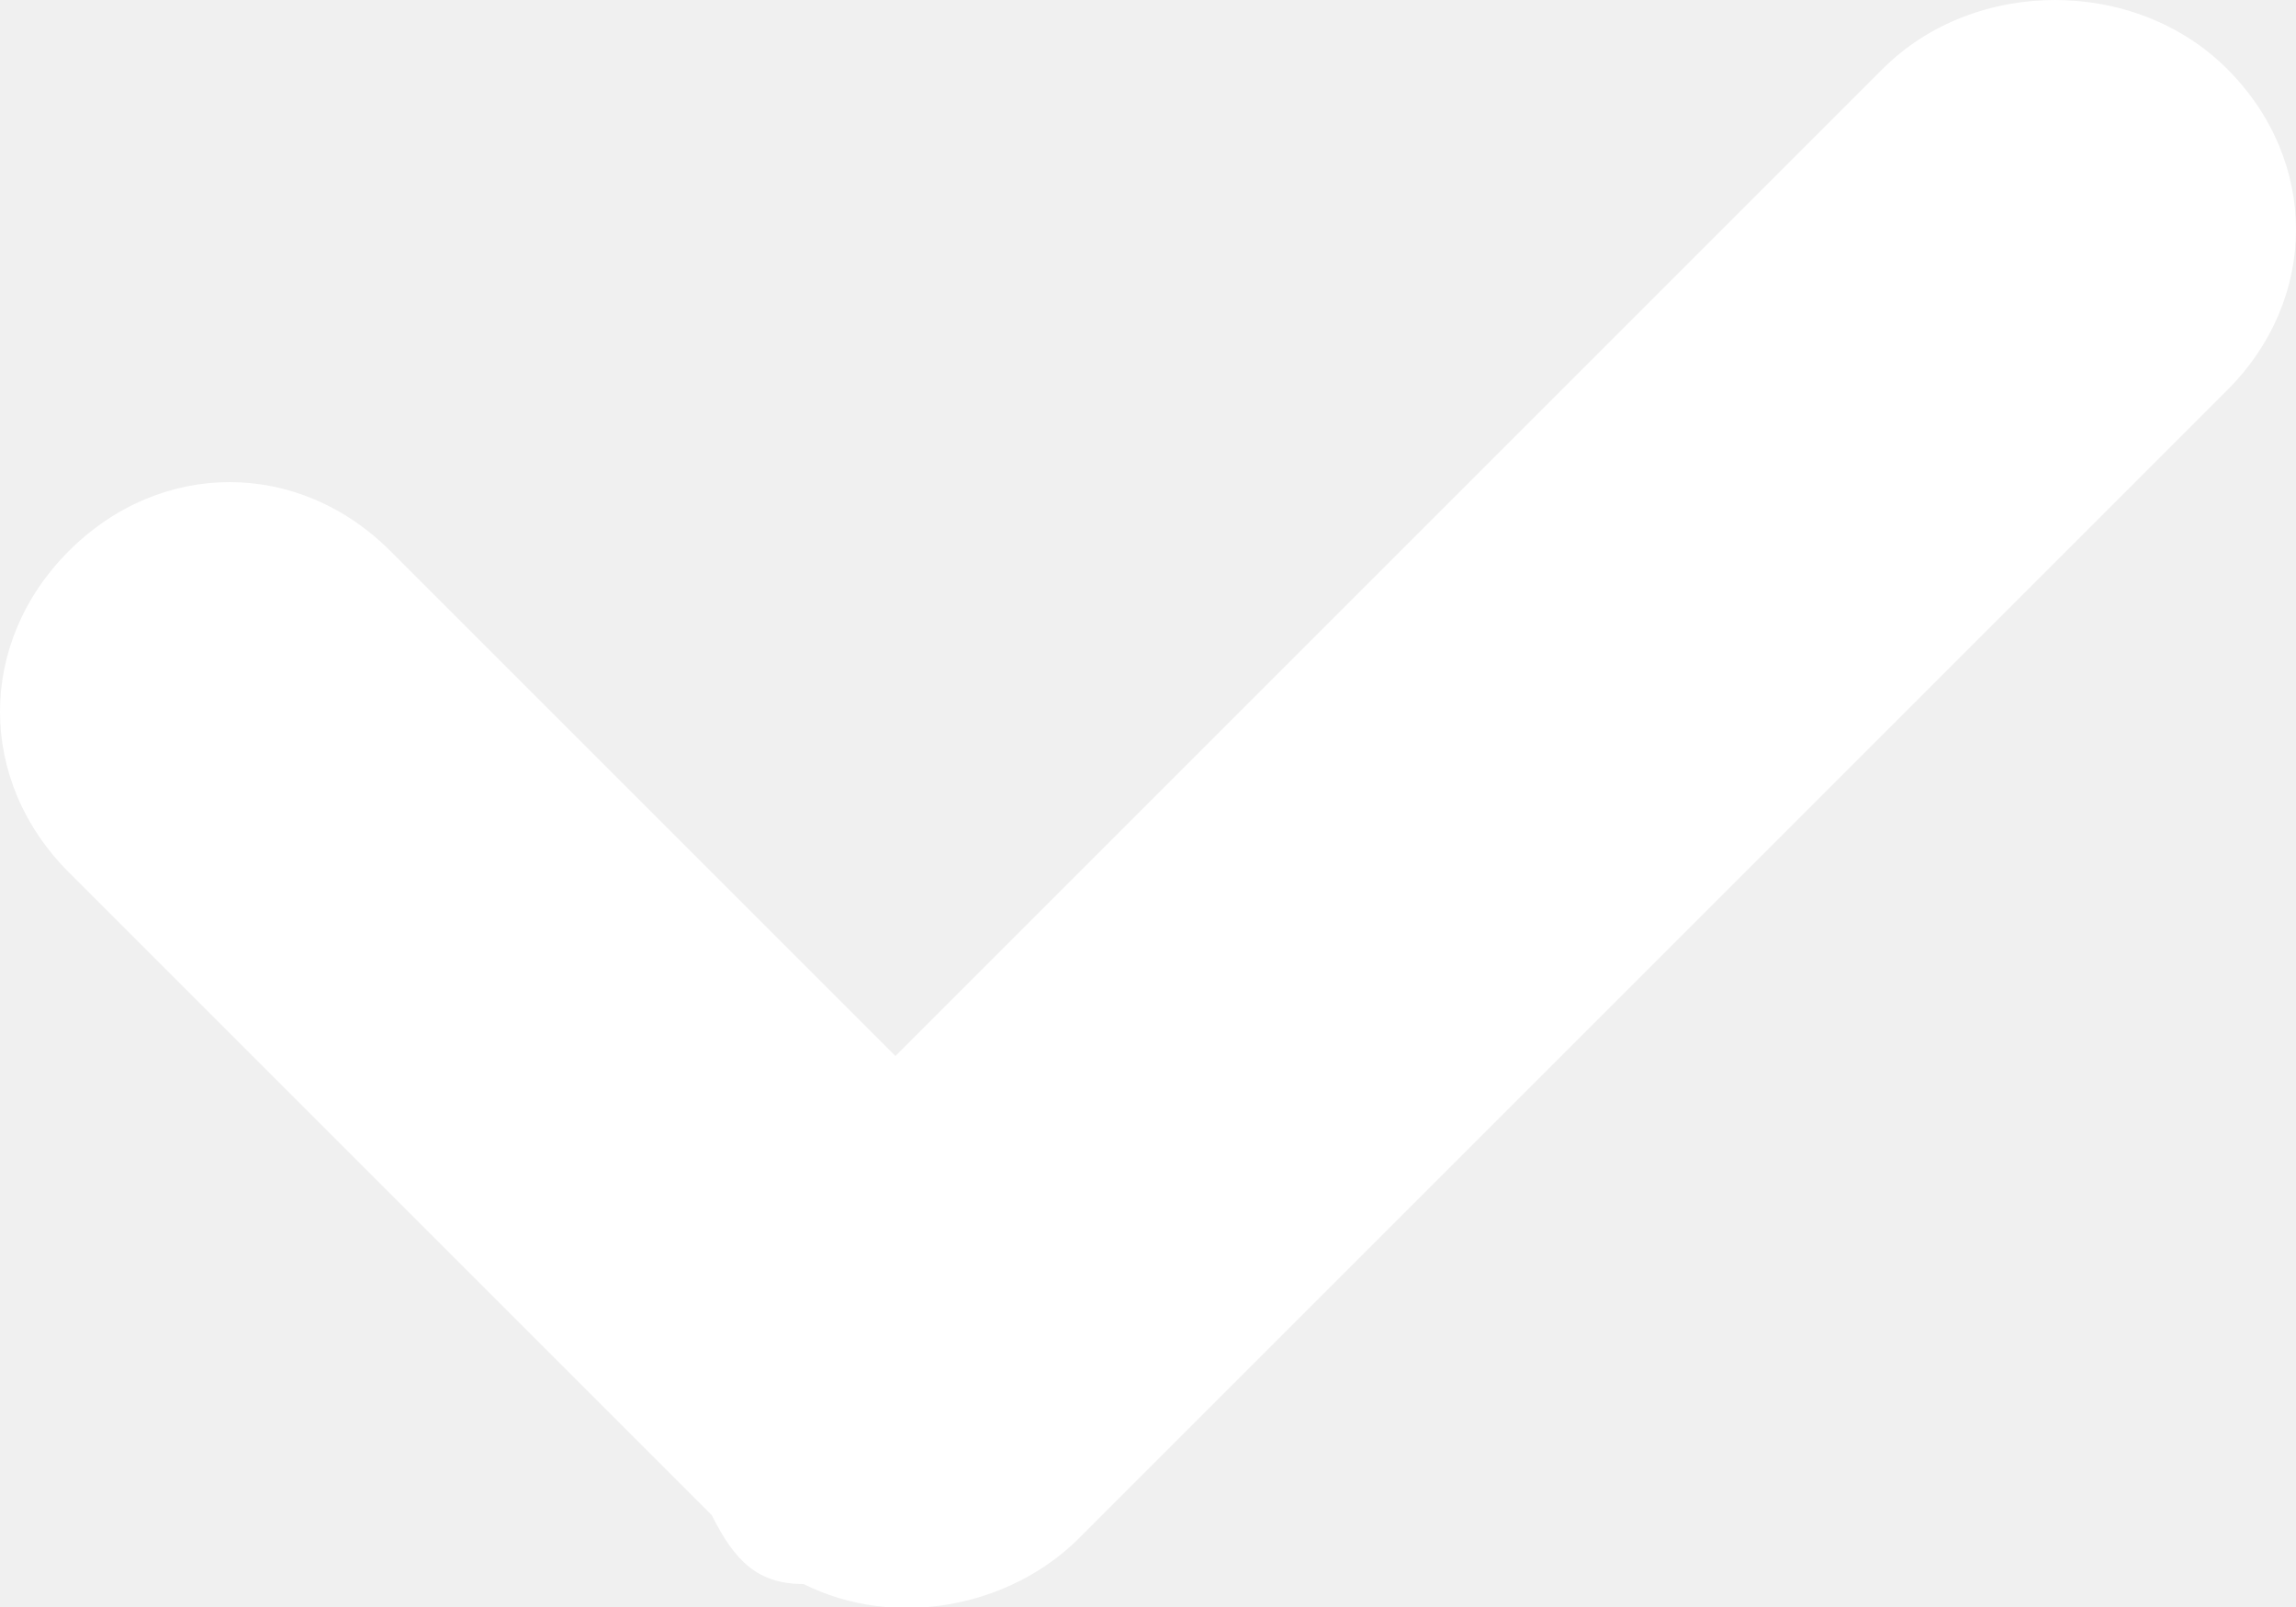
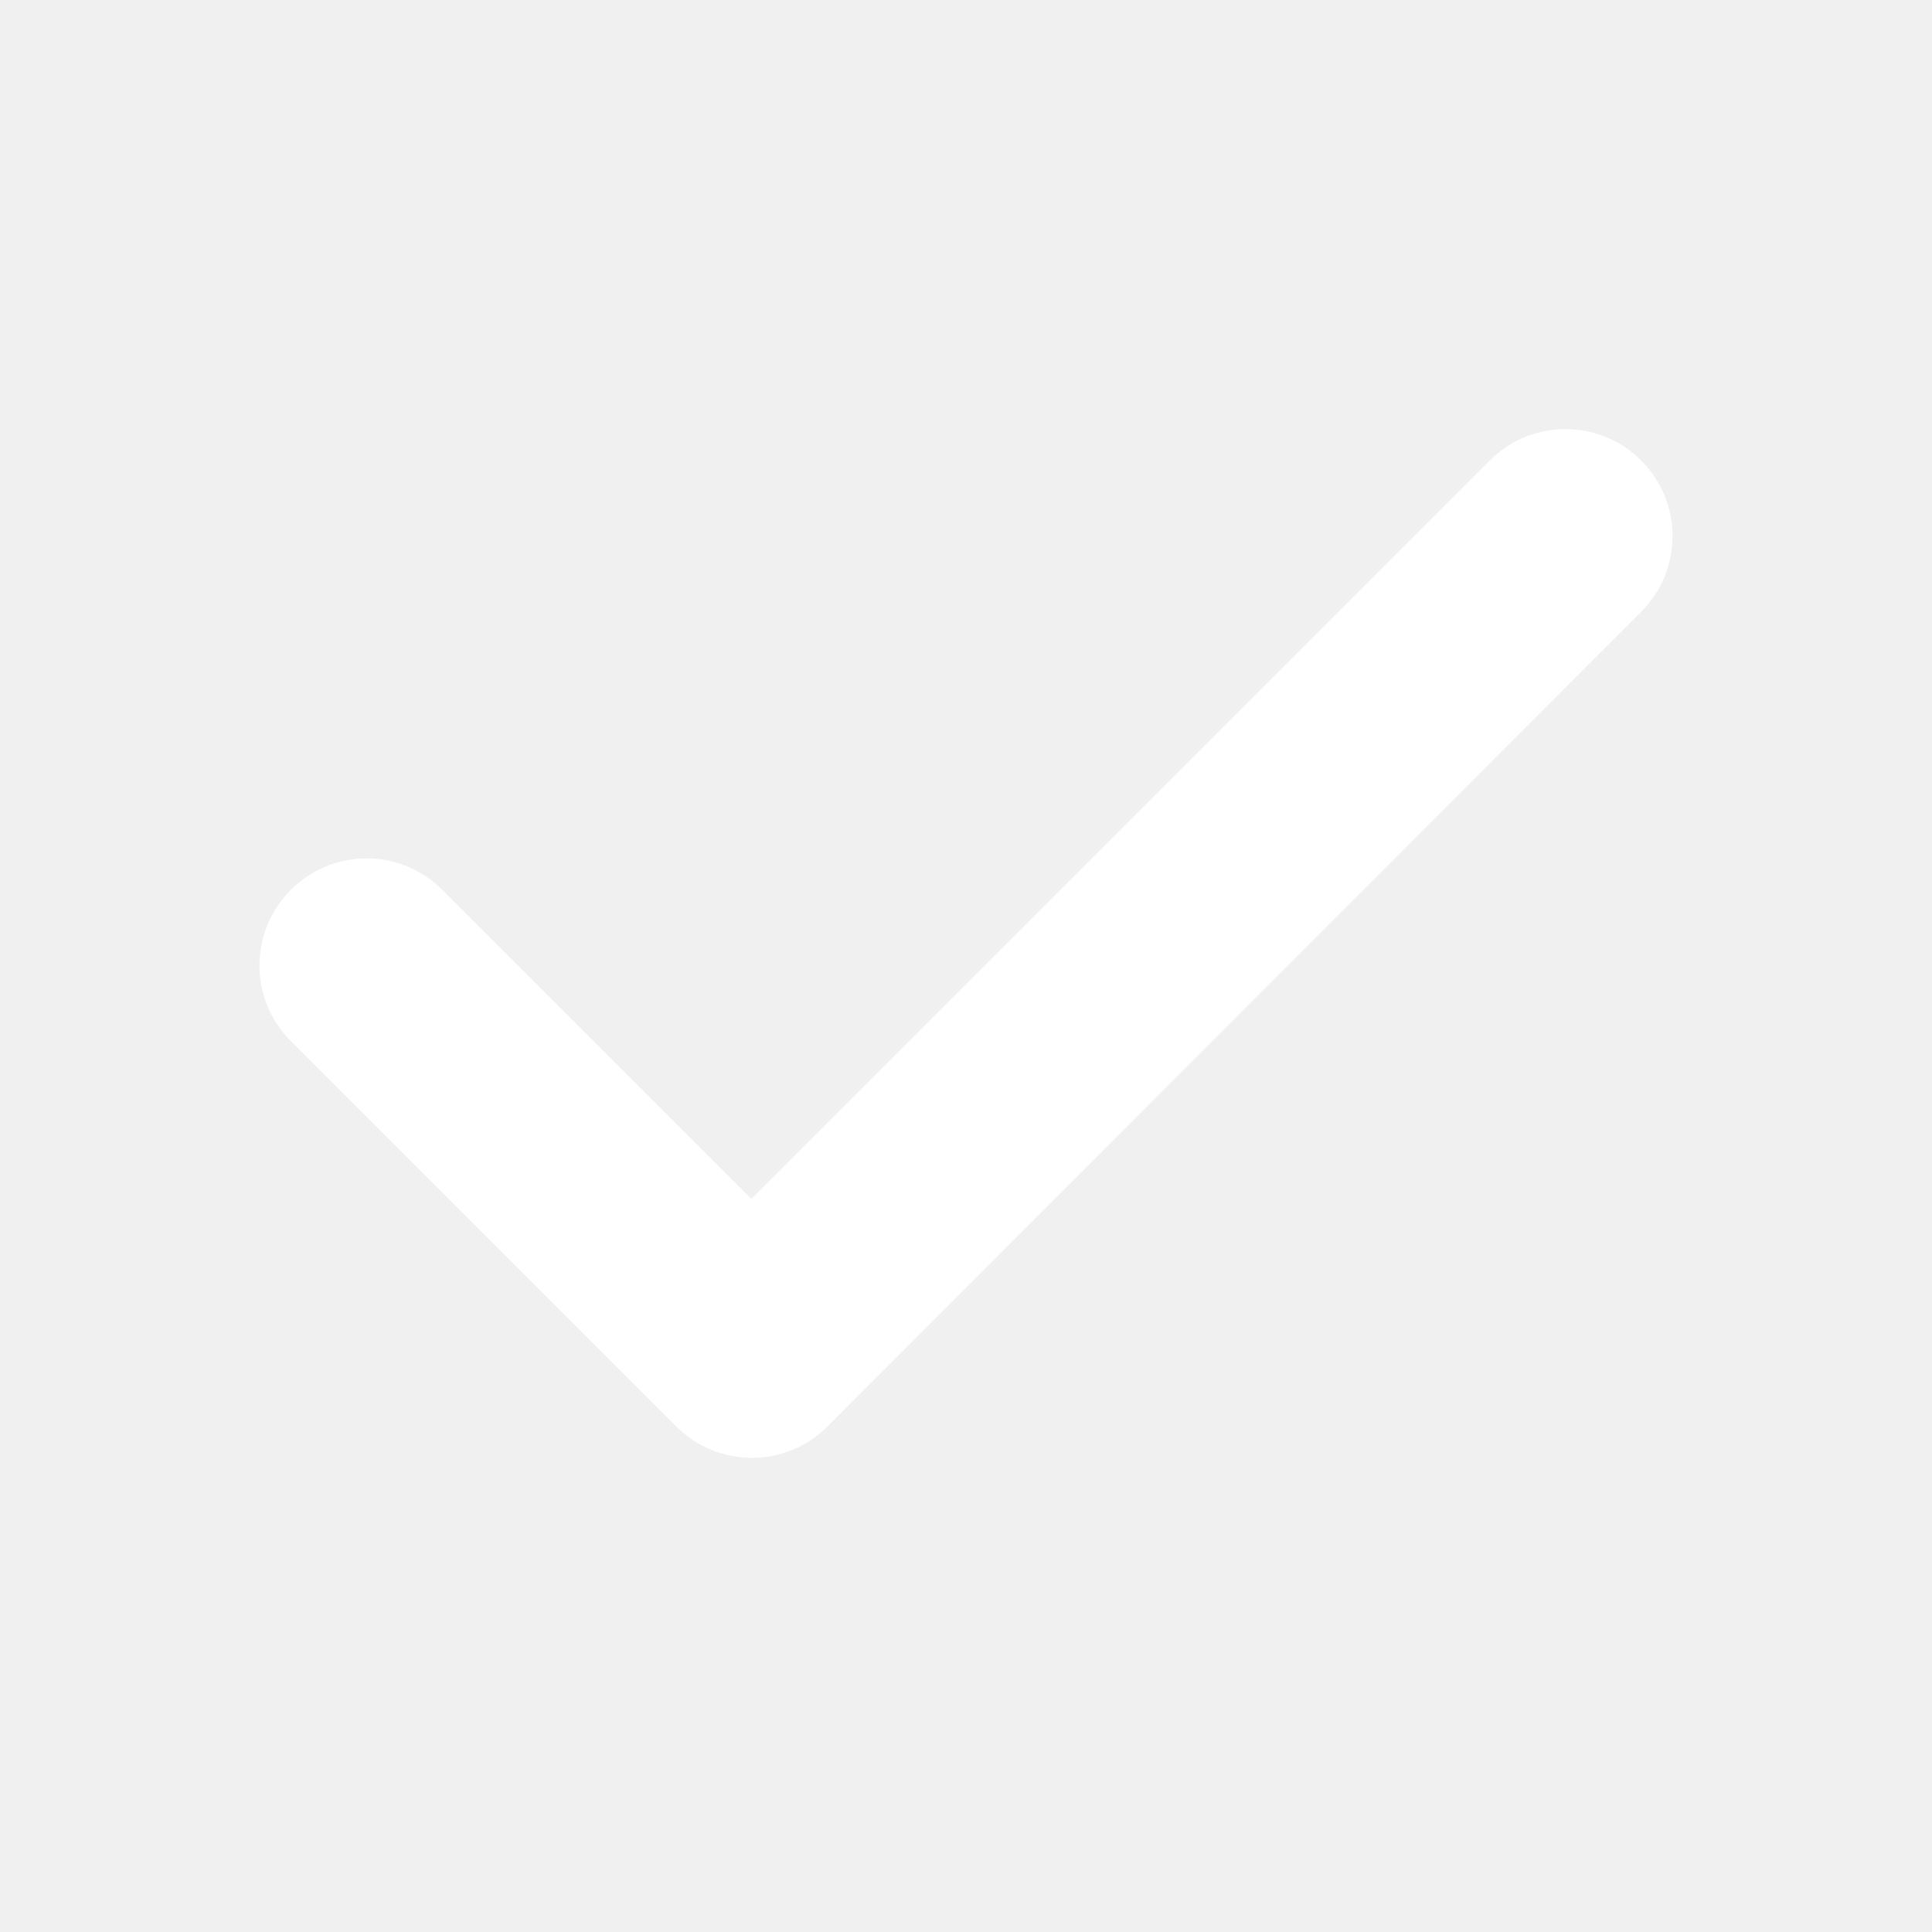
- <svg xmlns="http://www.w3.org/2000/svg" version="1.1" id="Слой_1" x="0px" y="0px" width="10px" height="7px" viewBox="0 0 10 7" enable-background="new 0 0 10 7" xml:space="preserve">
-   <path id="path0_fill" fill="#FFFFFF" d="M9.7,0.3c0.4,0.4,0.4,1,0,1.4l-5,5C4.4,7,3.9,7.1,3.5,6.9c-0.2,0-0.3-0.1-0.4-0.3L0.3,3.8  c-0.4-0.4-0.4-1,0-1.4c0.4-0.4,1-0.4,1.4,0l2.2,2.2l4.3-4.3C8.6-0.1,9.3-0.1,9.7,0.3z" />
+ <svg xmlns="http://www.w3.org/2000/svg" width="16px" height="16px" viewBox="0 0 16 16" version="1.1" fill="#ffffff">
+   <path d="M6.853,11.813 C6.507,12.16 5.947,12.16 5.6,11.813 L2.409,8.622 C2.062,8.276 2.062,7.716 2.409,7.369 C2.756,7.022 3.316,7.022 3.662,7.369 L6.222,9.929 L12.338,3.813 C12.684,3.467 13.244,3.467 13.591,3.813 C13.938,4.16 13.938,4.72 13.591,5.067 L6.853,11.813 Z" id="Shape" />
</svg>
